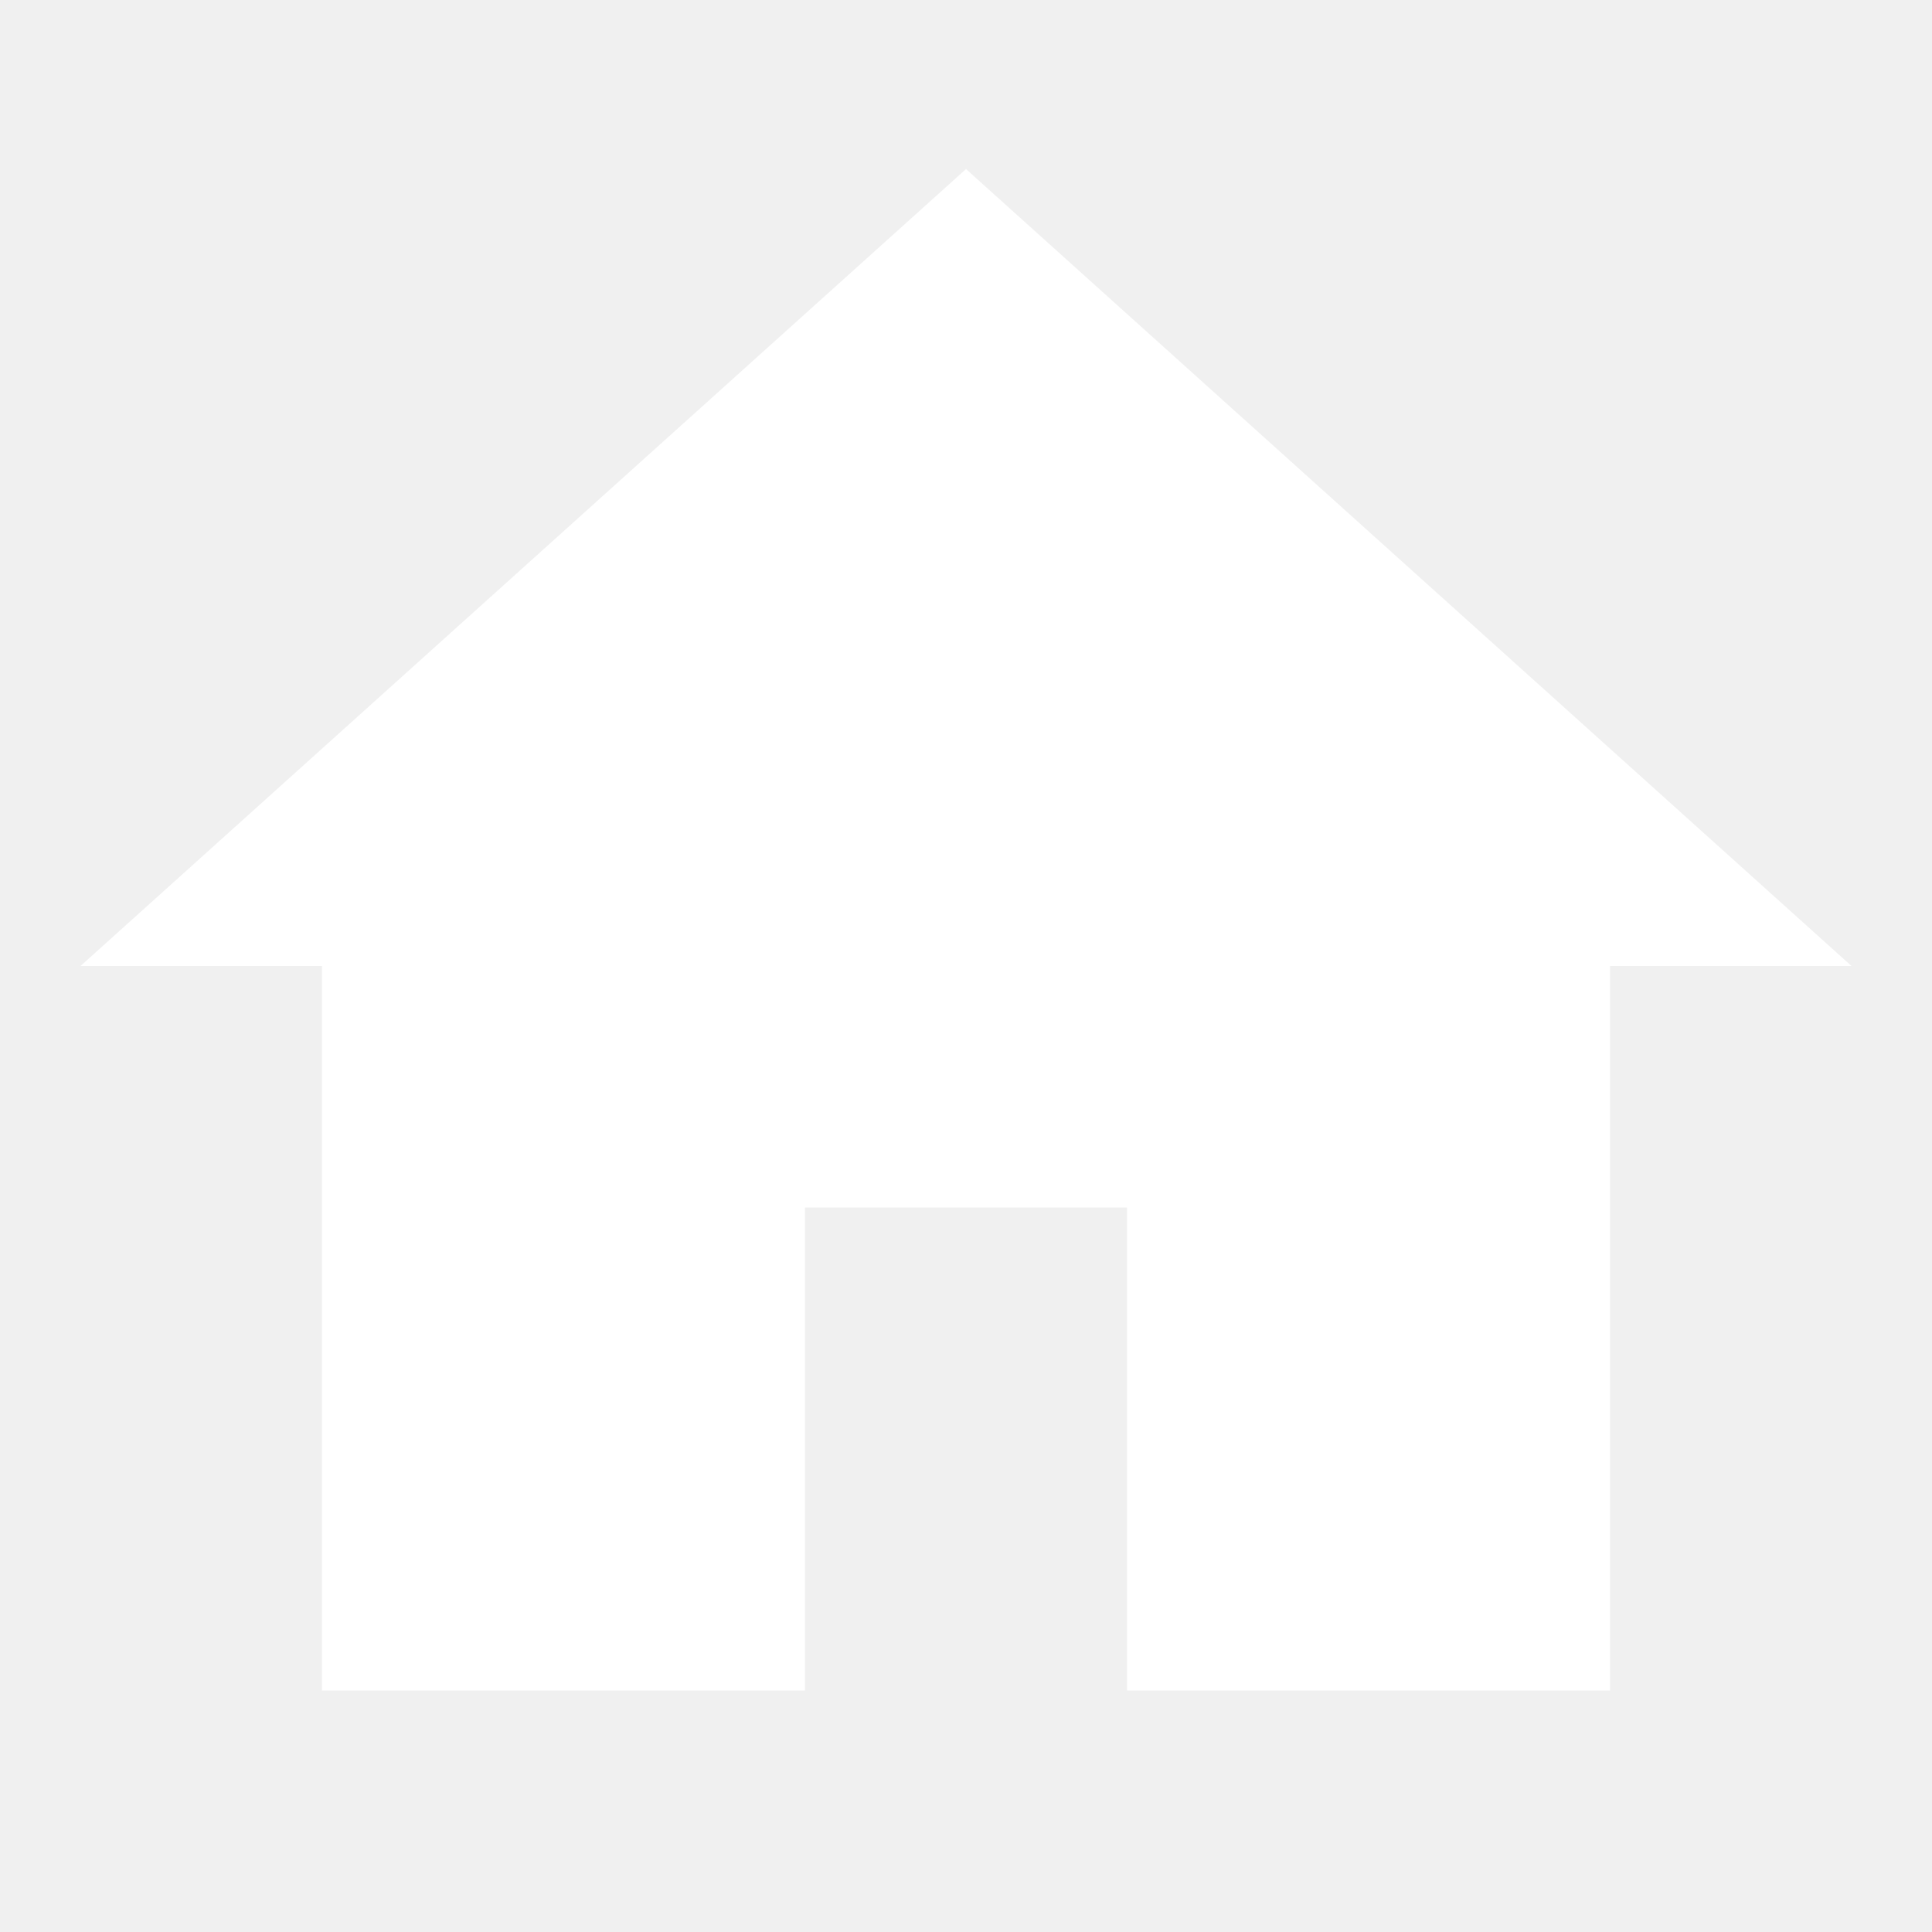
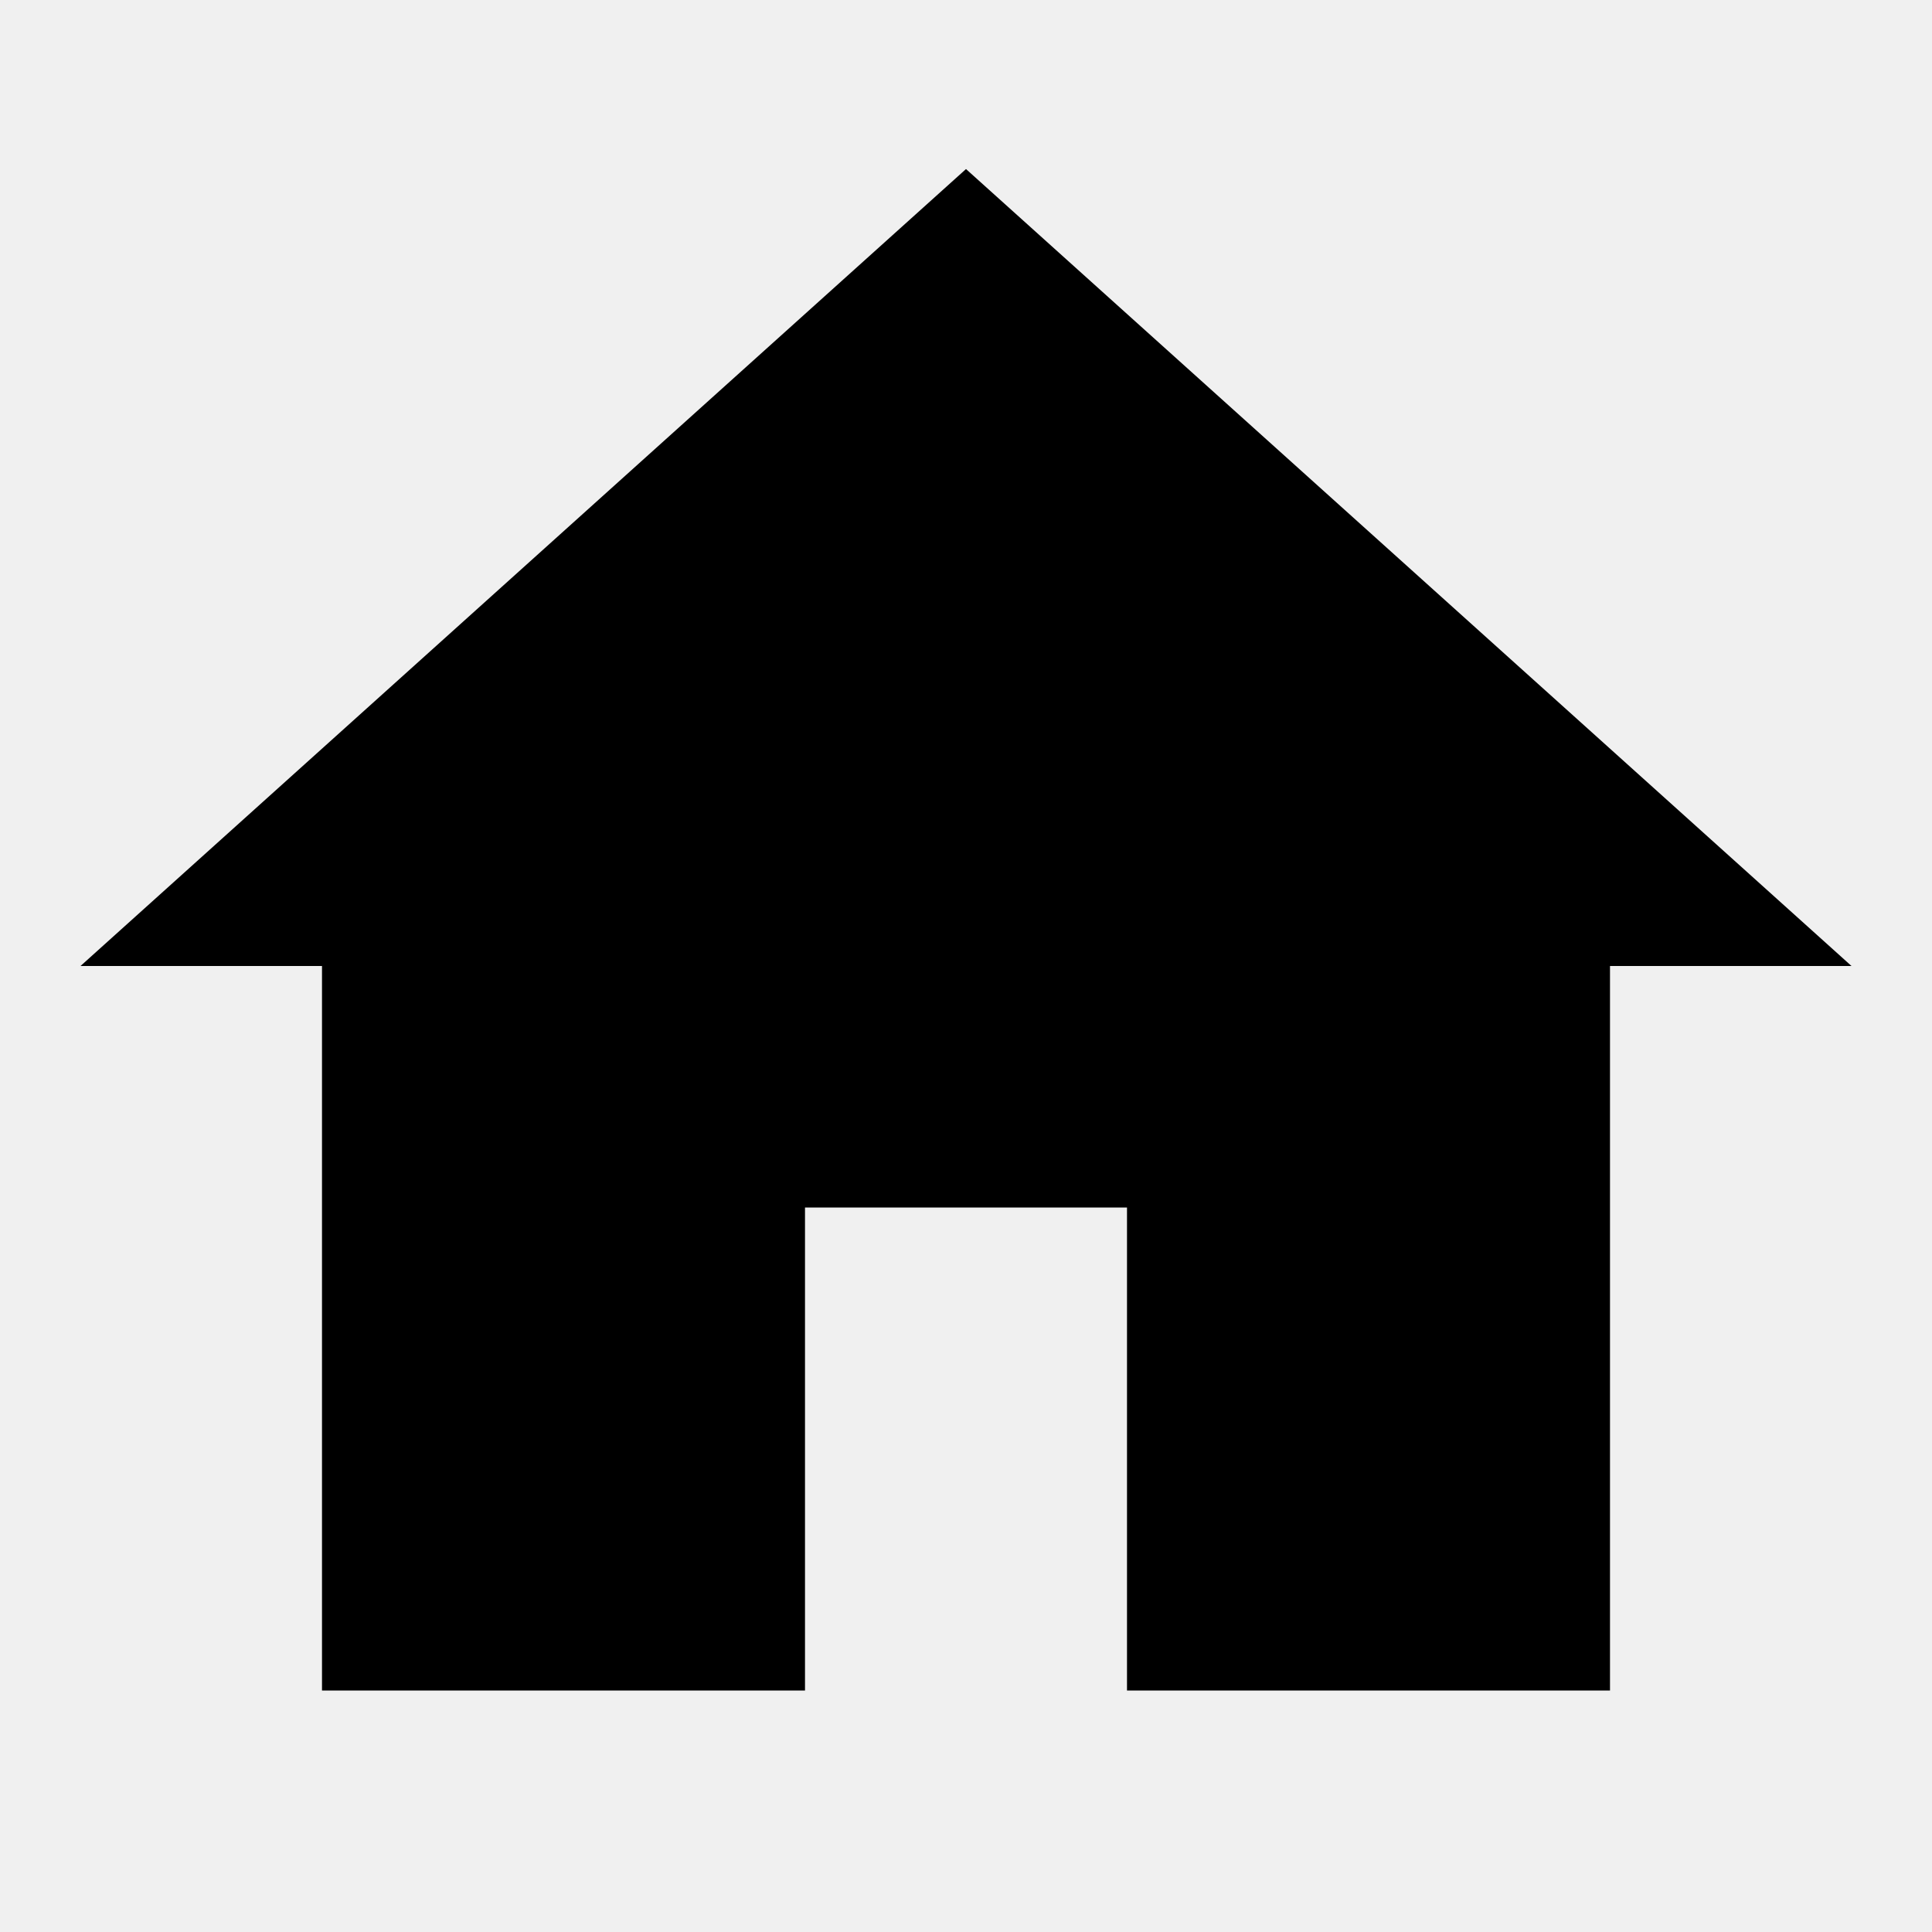
- <svg xmlns="http://www.w3.org/2000/svg" x="0px" y="0px" width="100" height="100" viewBox="0 0 24 24" fill="white">
+ <svg xmlns="http://www.w3.org/2000/svg" x="0px" y="0px" width="100" height="100" viewBox="0 0 24 24" fill="black">
  <path d="M 12 2.1 L 1 12 L 4 12 L 4 21 L 10 21 L 10 15 L 14 15 L 14 21 L 20 21 L 20 12 L 23 12 L 12 2.1 z" />
</svg>
